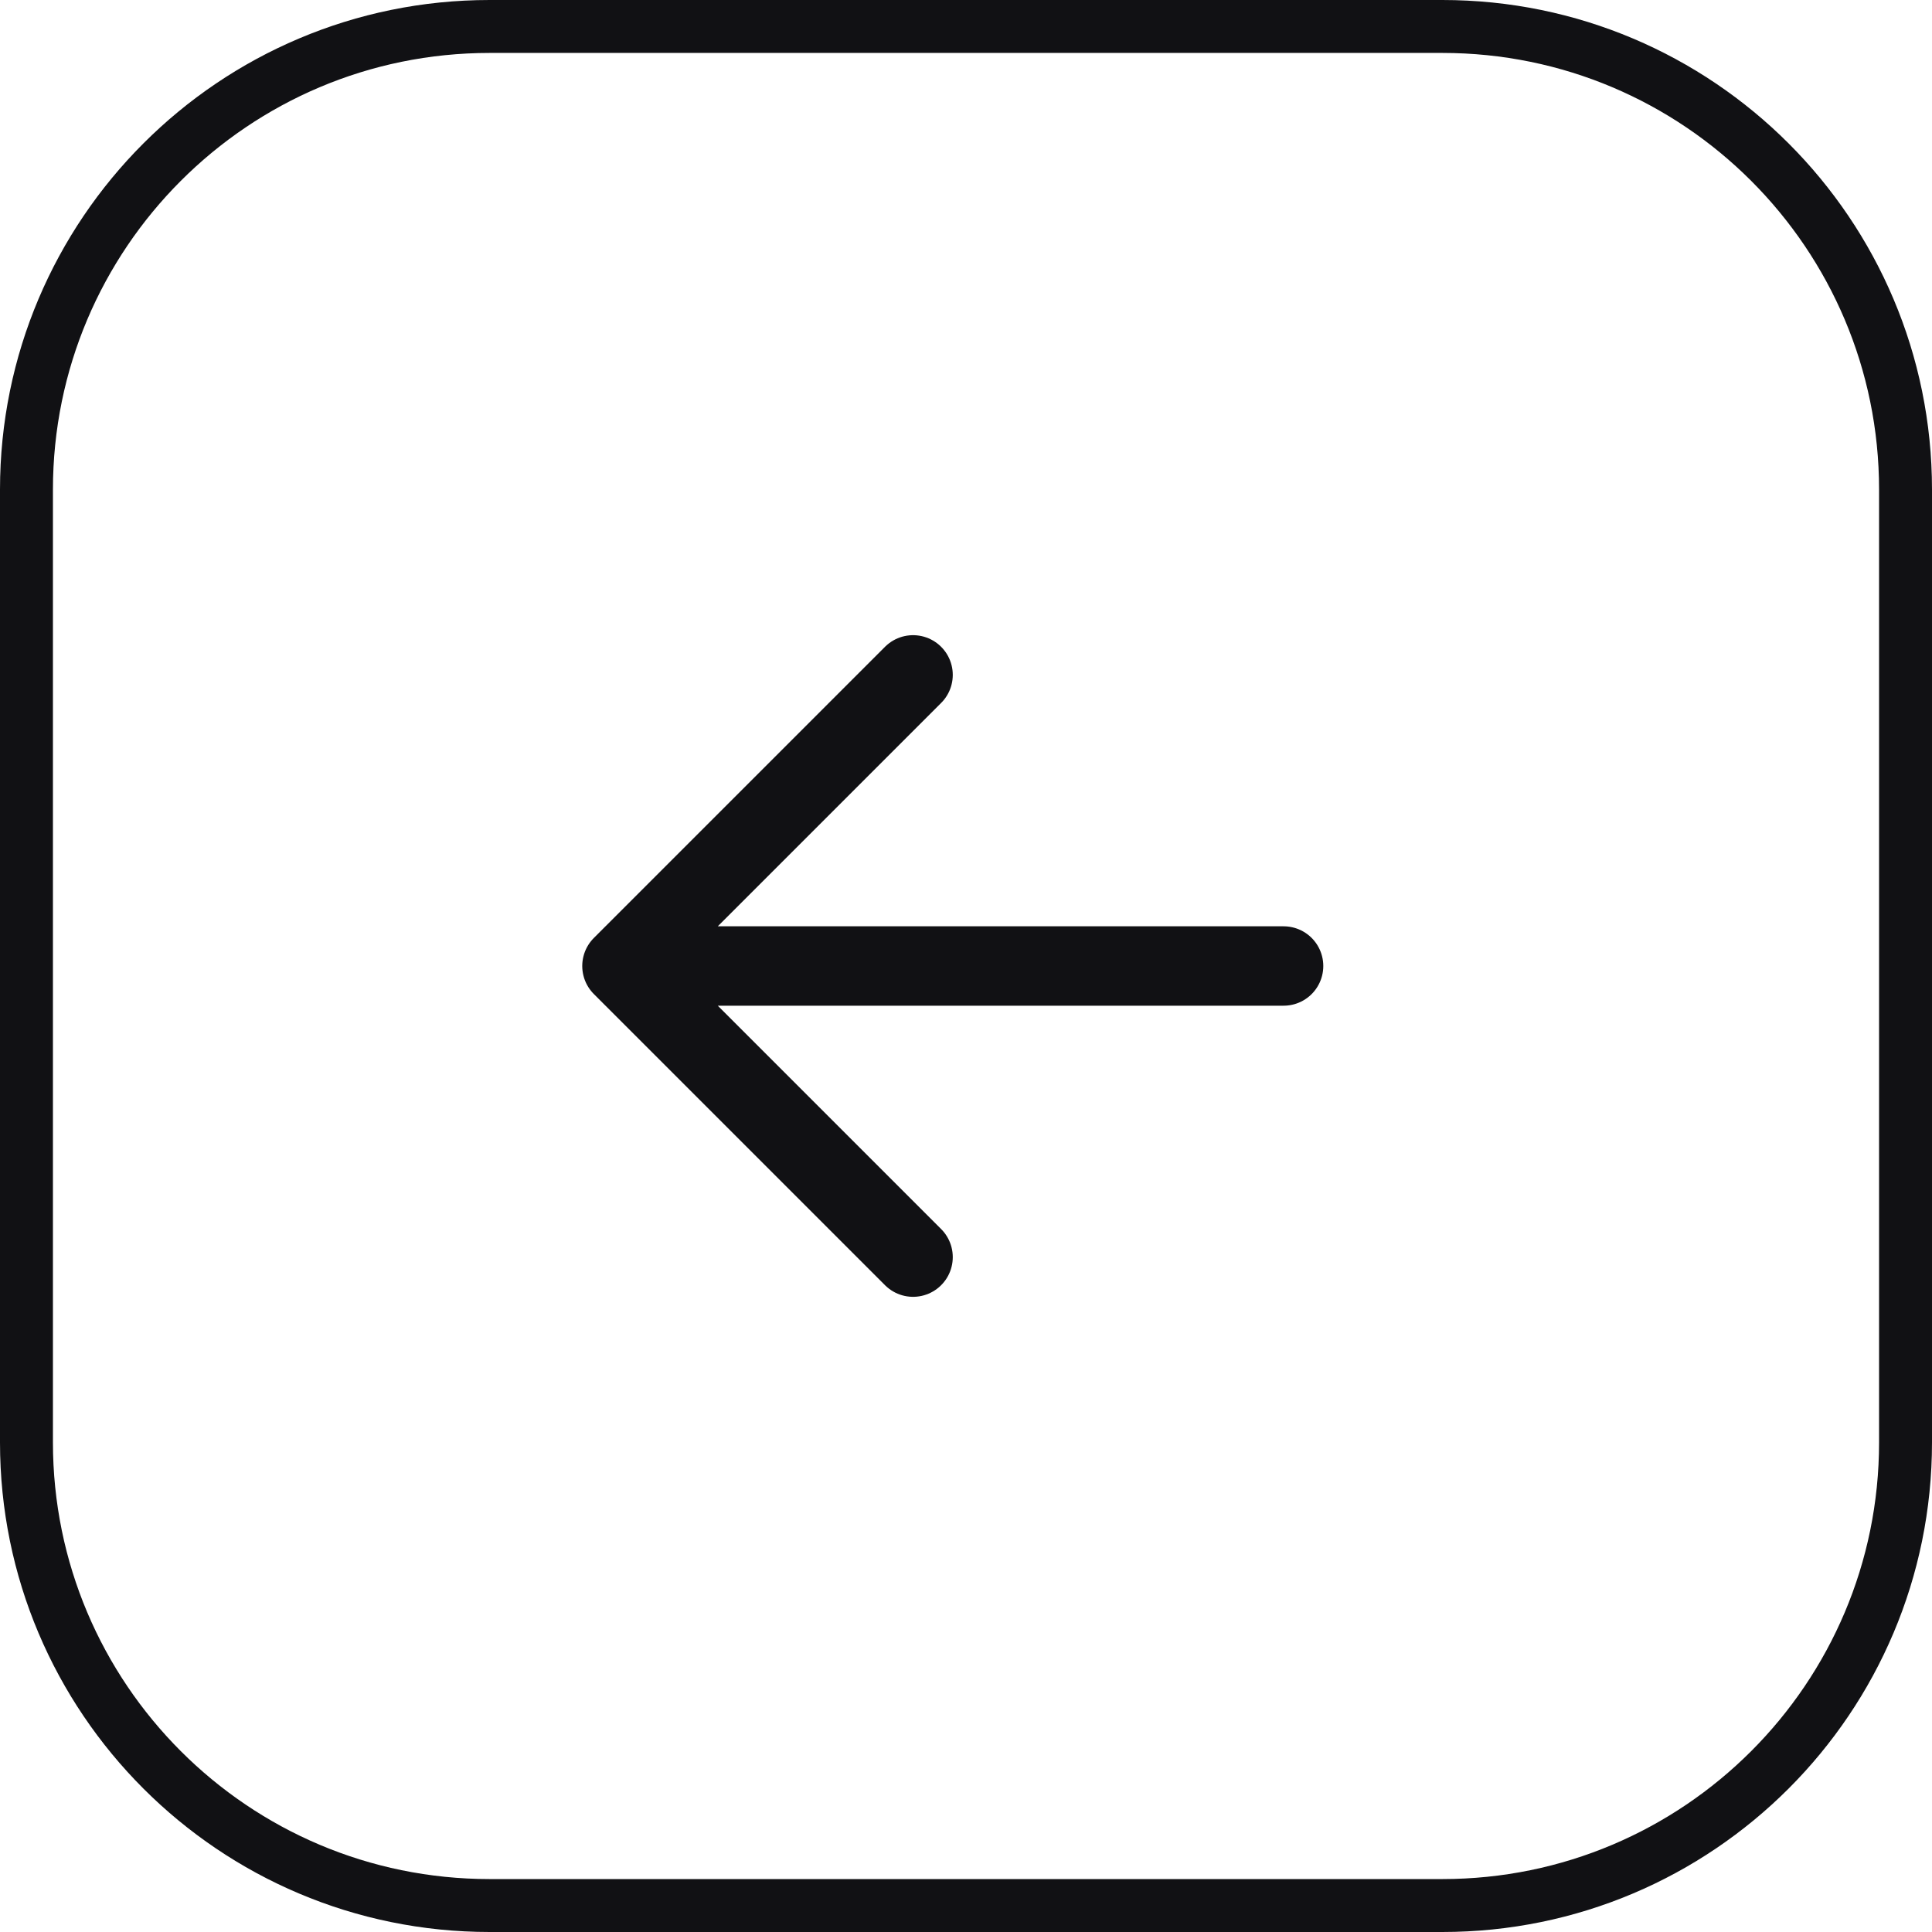
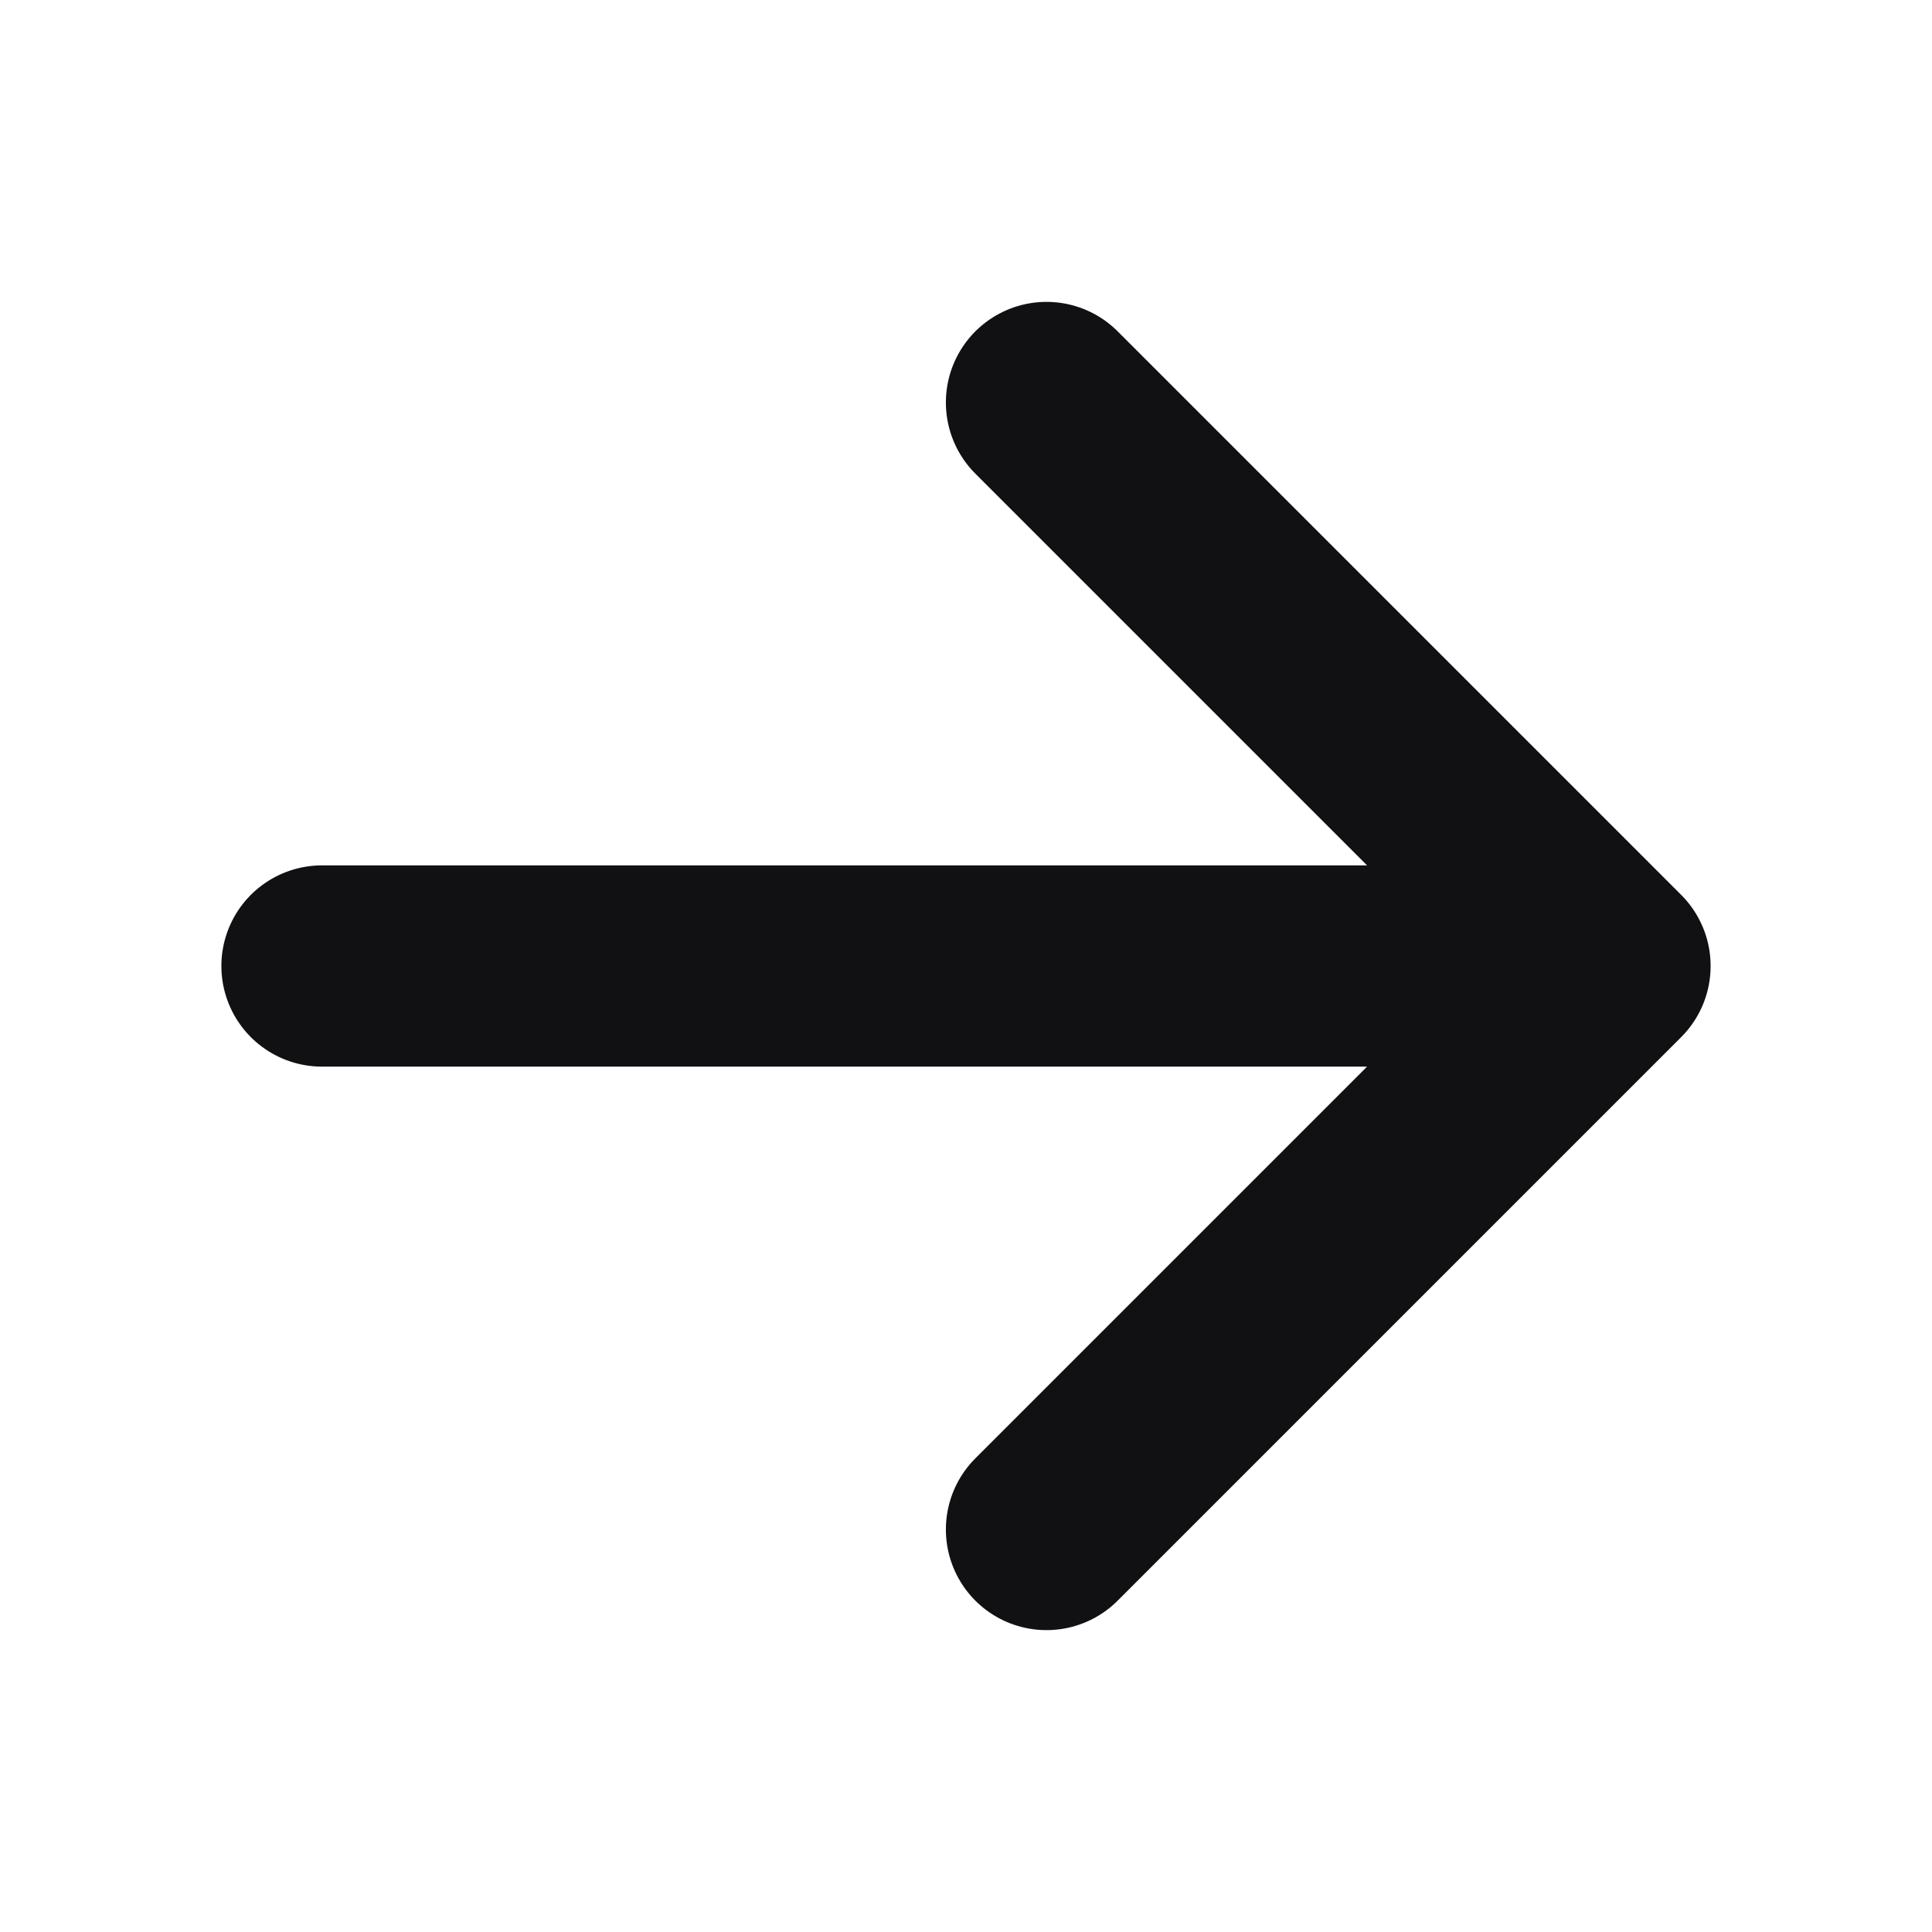
- <svg xmlns="http://www.w3.org/2000/svg" width="73" height="73" viewBox="11.5 11.5 73 73" fill="none">
-   <rect x="12.5" y="12.5" width="71" height="71" rx="17.5" stroke="#111114" stroke-width="2" />
-   <path d="M60 48H35M46 37L35 48L46 59" stroke="#111114" stroke-width="3" stroke-linecap="round" stroke-linejoin="round" />
+ <svg xmlns="http://www.w3.org/2000/svg" width="24" height="24" viewBox="0 0 24 24" fill="none">
+   <path d="M4 12H20M13 5L20 12L13 19" stroke="#111114" stroke-width="2.5" stroke-linecap="round" stroke-linejoin="round" />
</svg>
